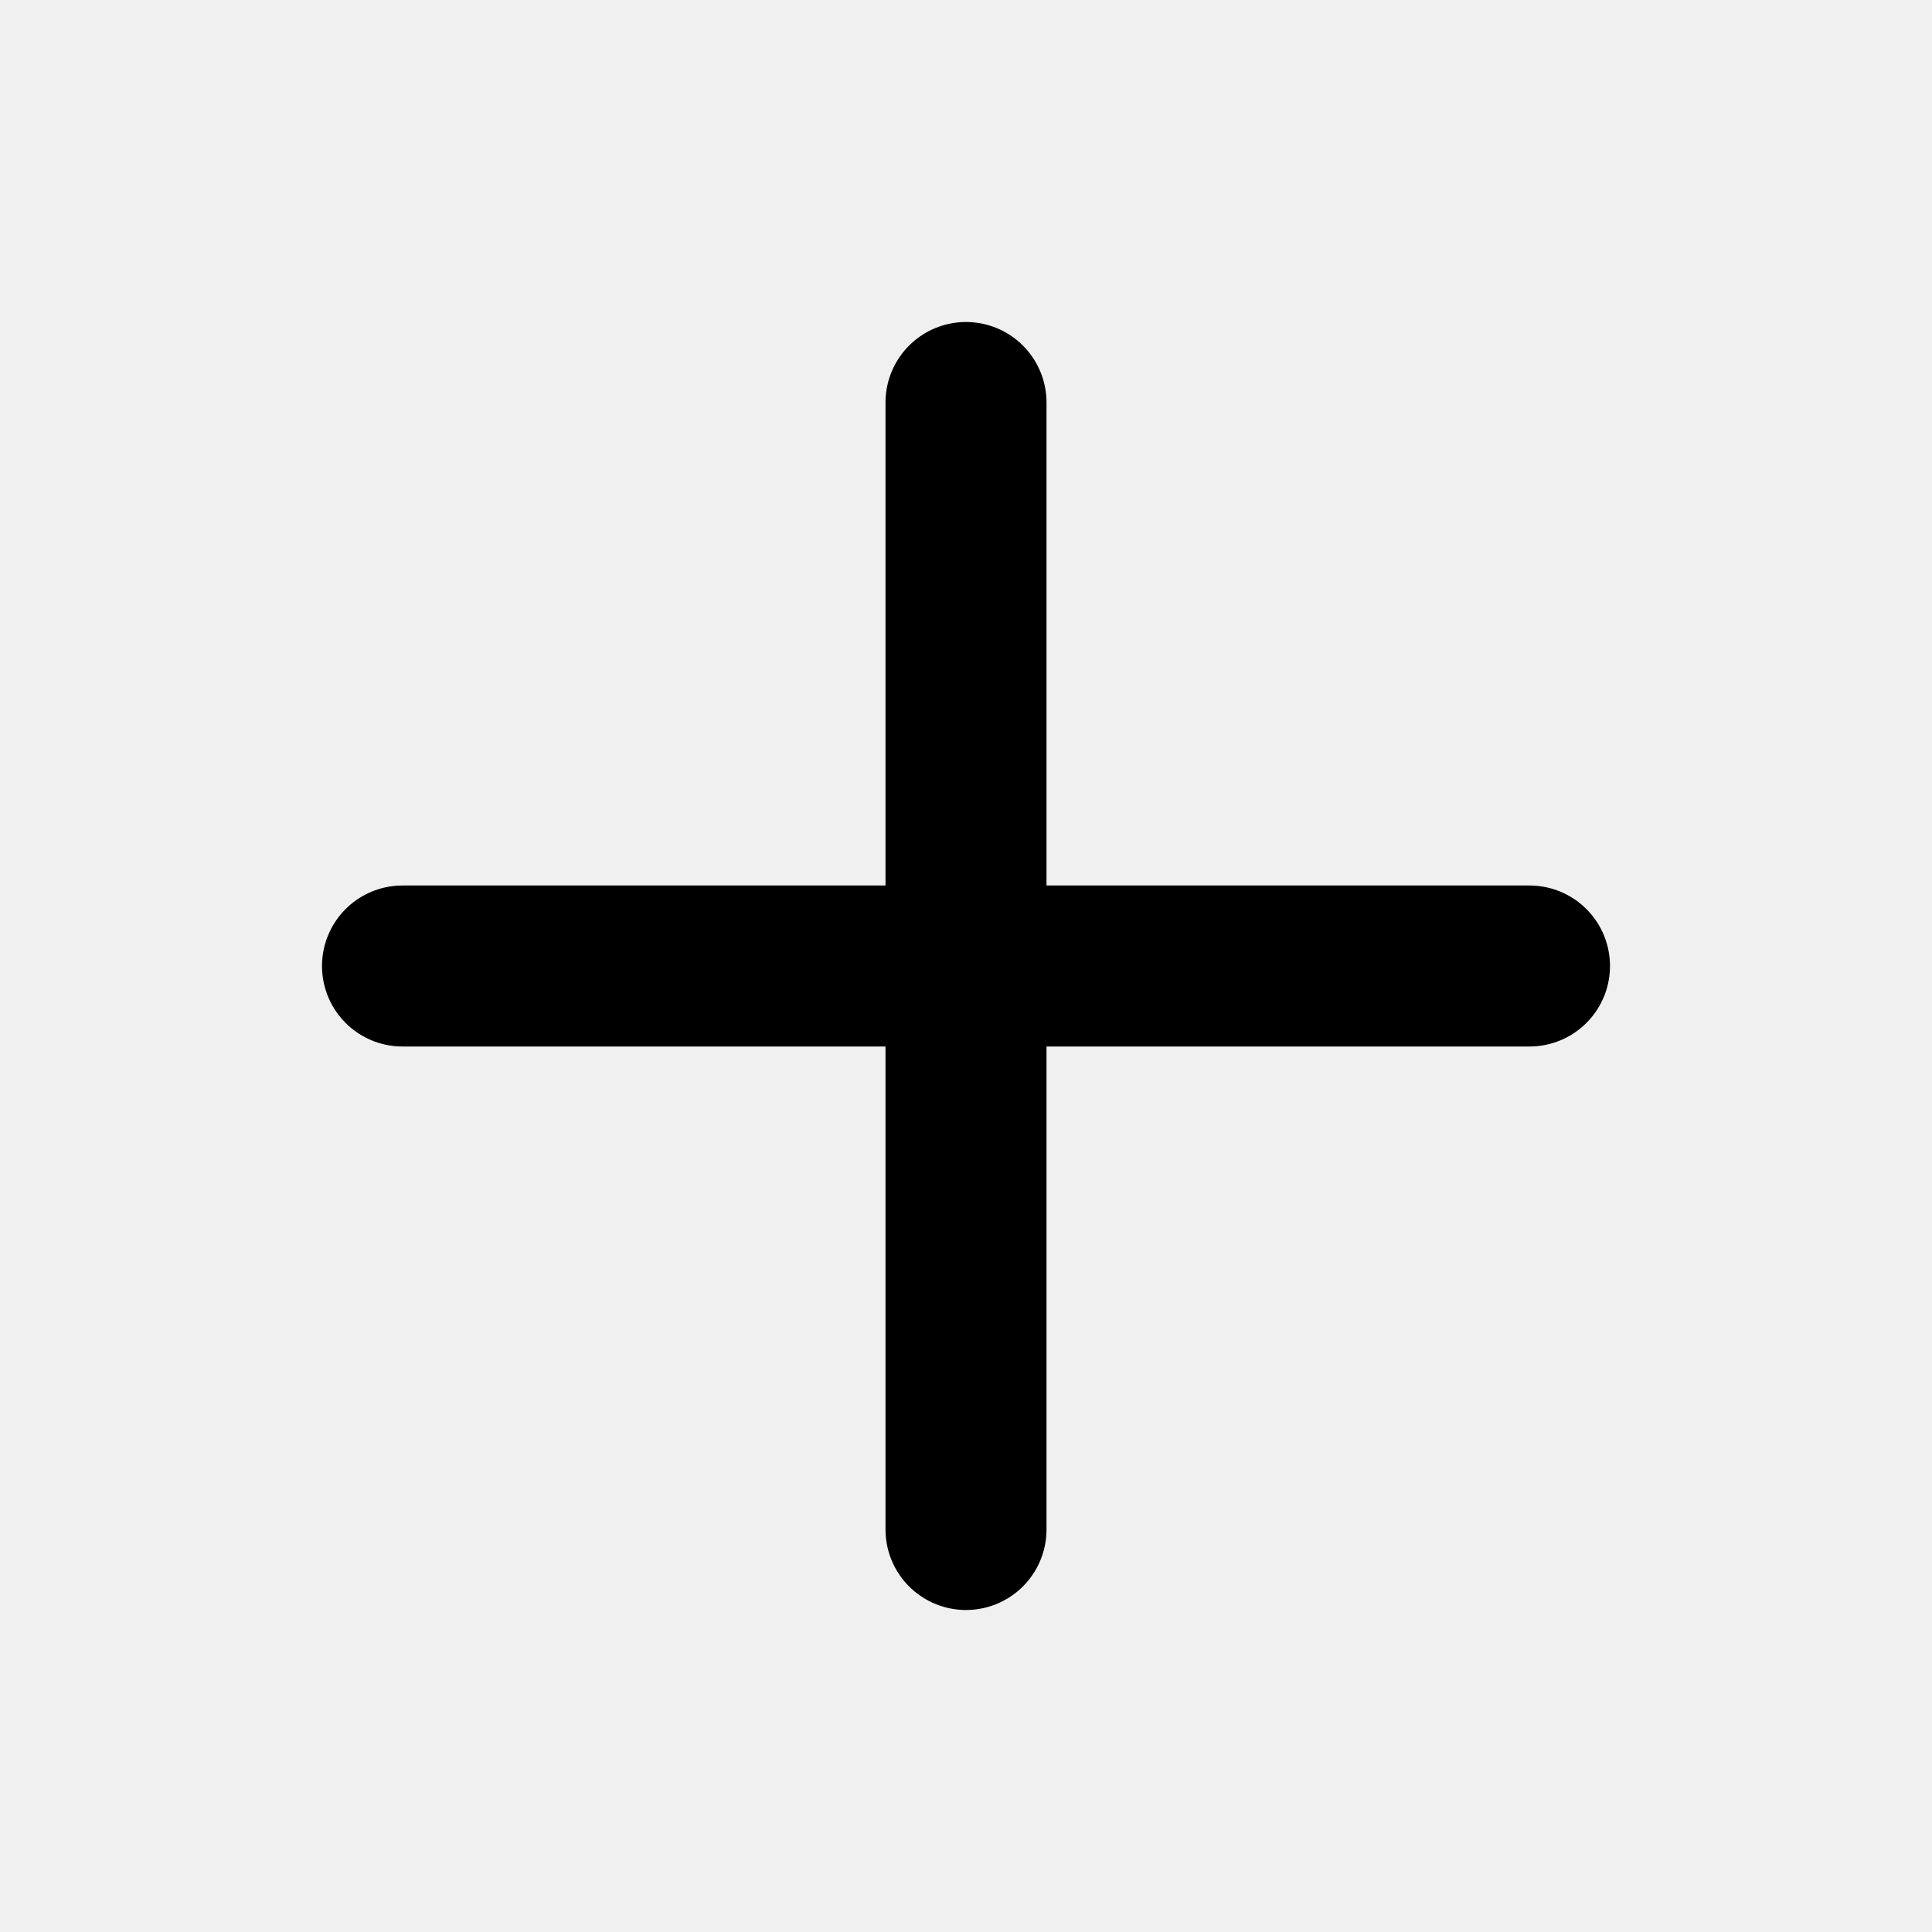
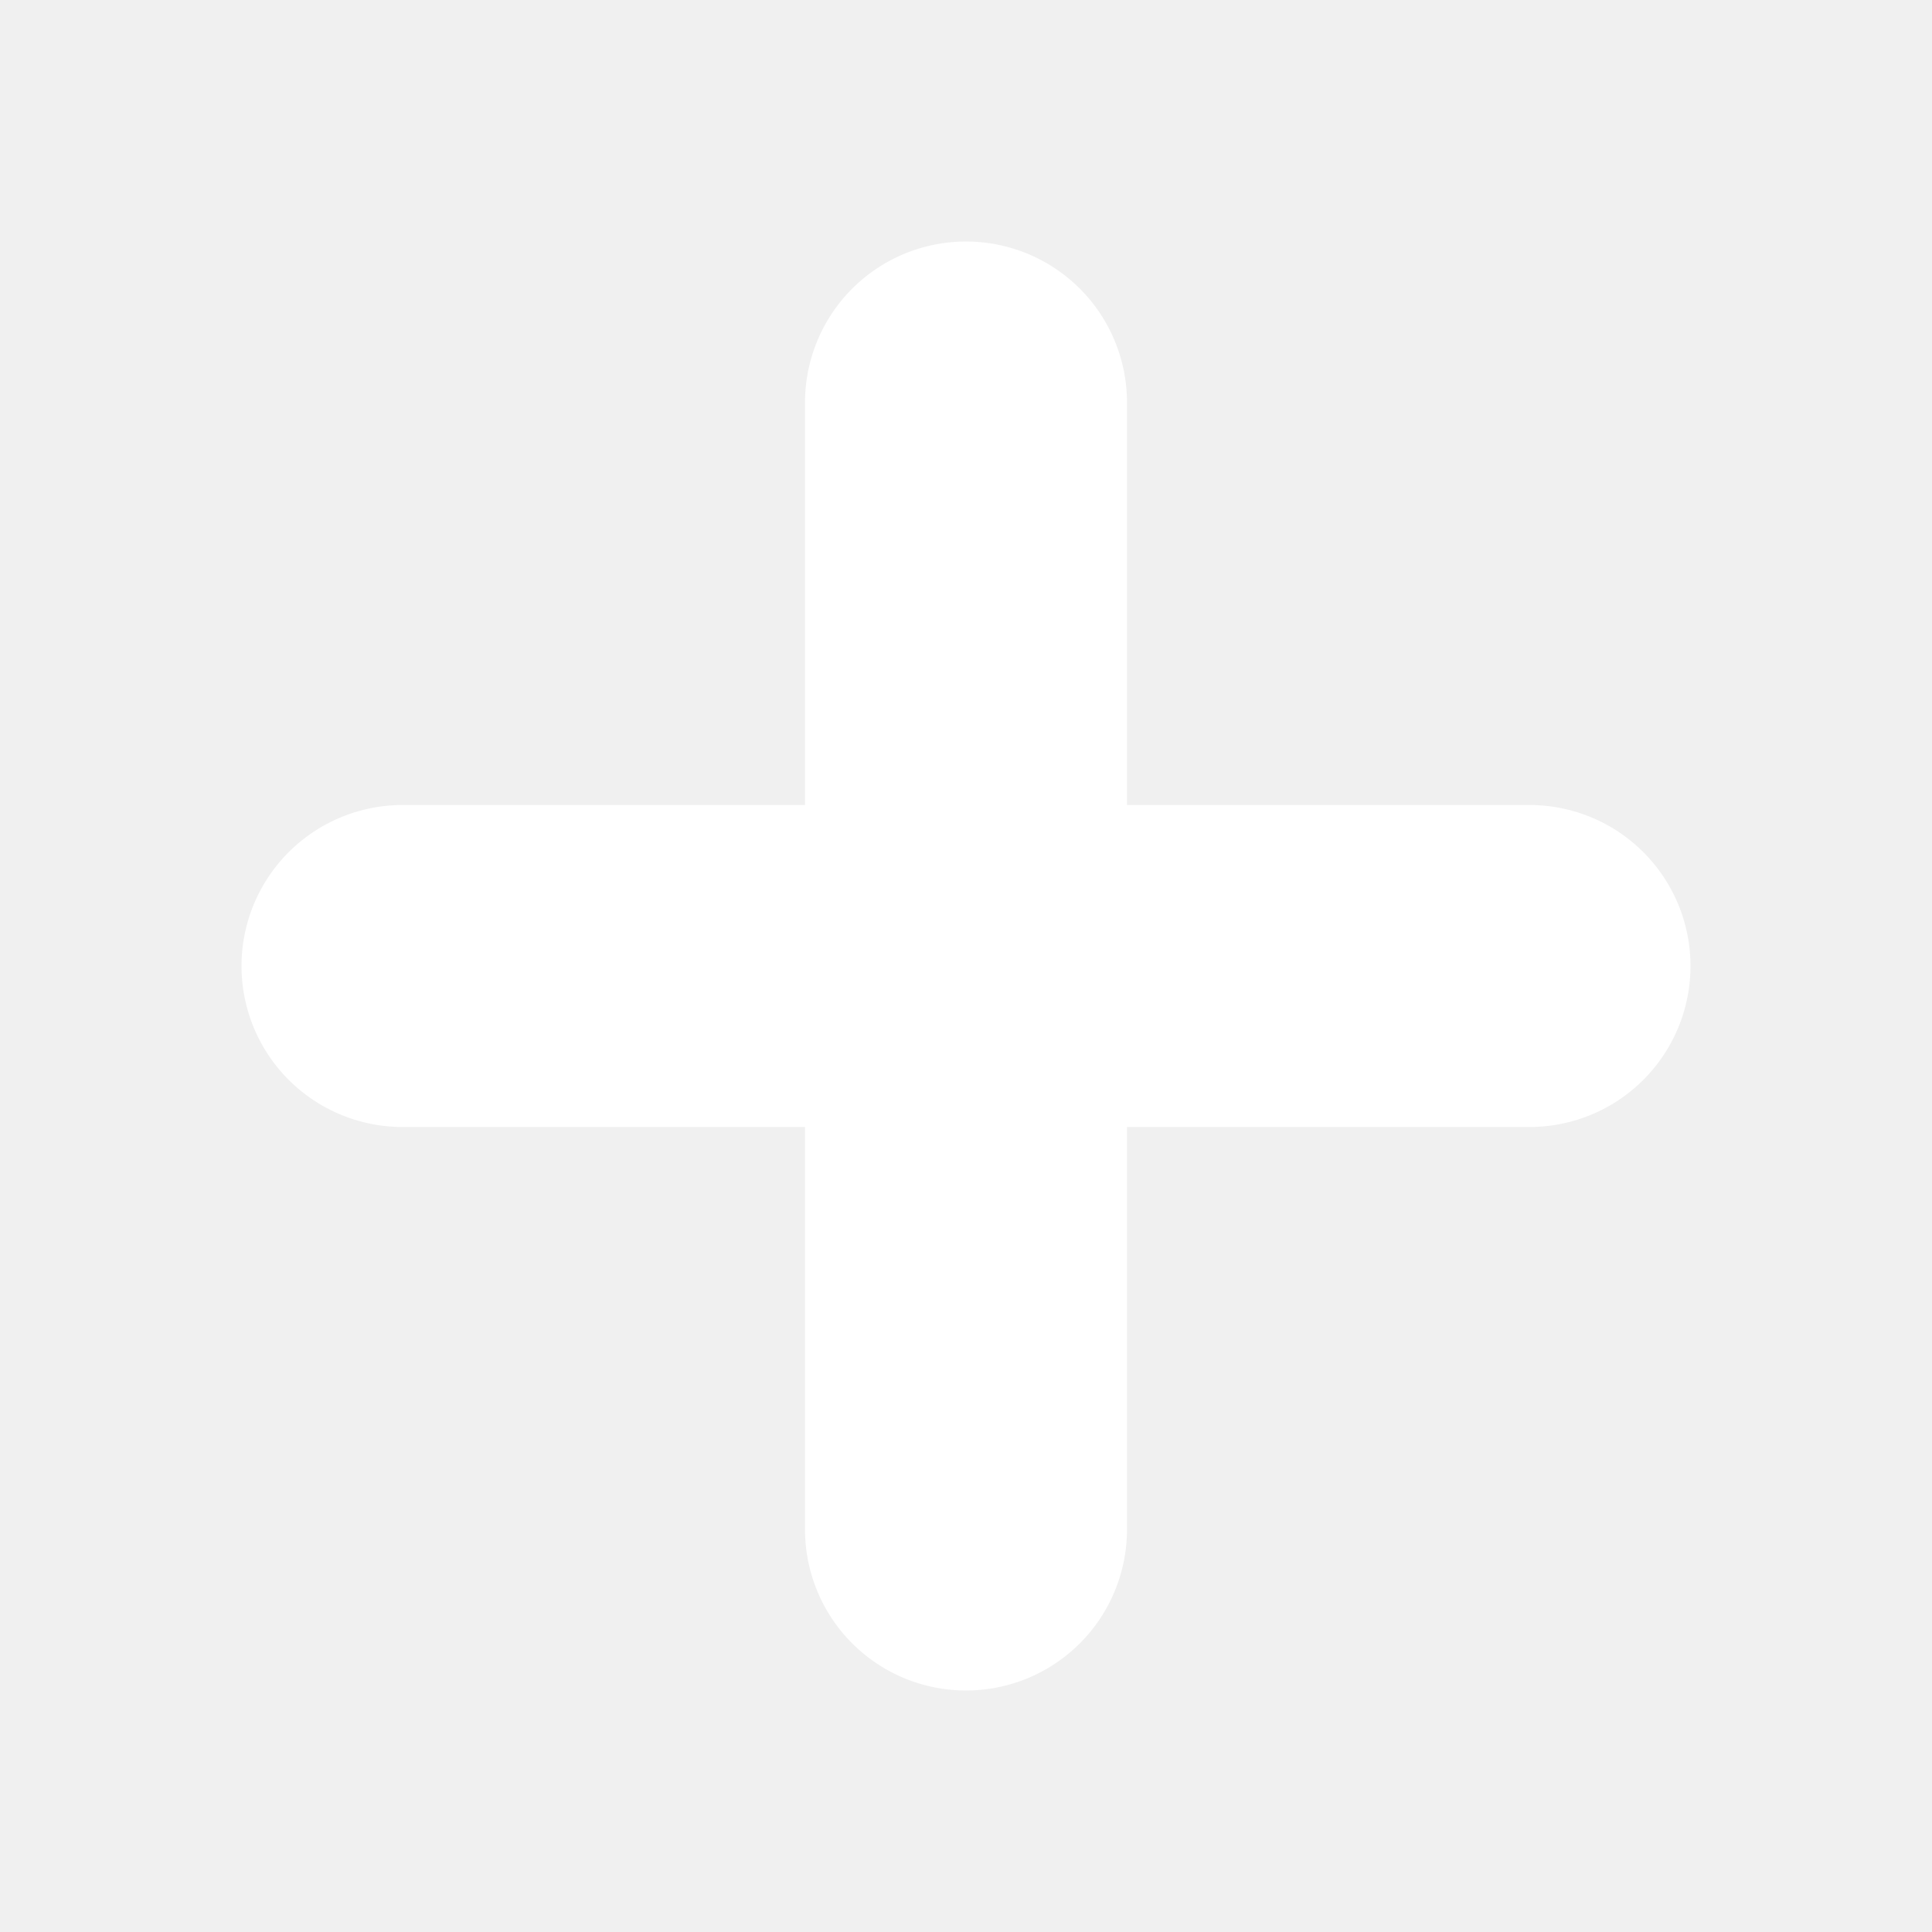
- <svg xmlns="http://www.w3.org/2000/svg" width="24" height="24" viewBox="0 0 24 24" fill="none" stroke="currentColor" stroke-width="2" stroke-linecap="round" stroke-linejoin="round" class="feather feather-plus">
+ <svg xmlns="http://www.w3.org/2000/svg" width="24" height="24" viewBox="0 0 24 24" fill="none" stroke="#ffffff" stroke-width="4" stroke-linecap="round" stroke-linejoin="round" class="feather feather-plus">
  <line x1="12" y1="5" x2="12" y2="19" />
  <line x1="5" y1="12" x2="19" y2="12" />
</svg>
